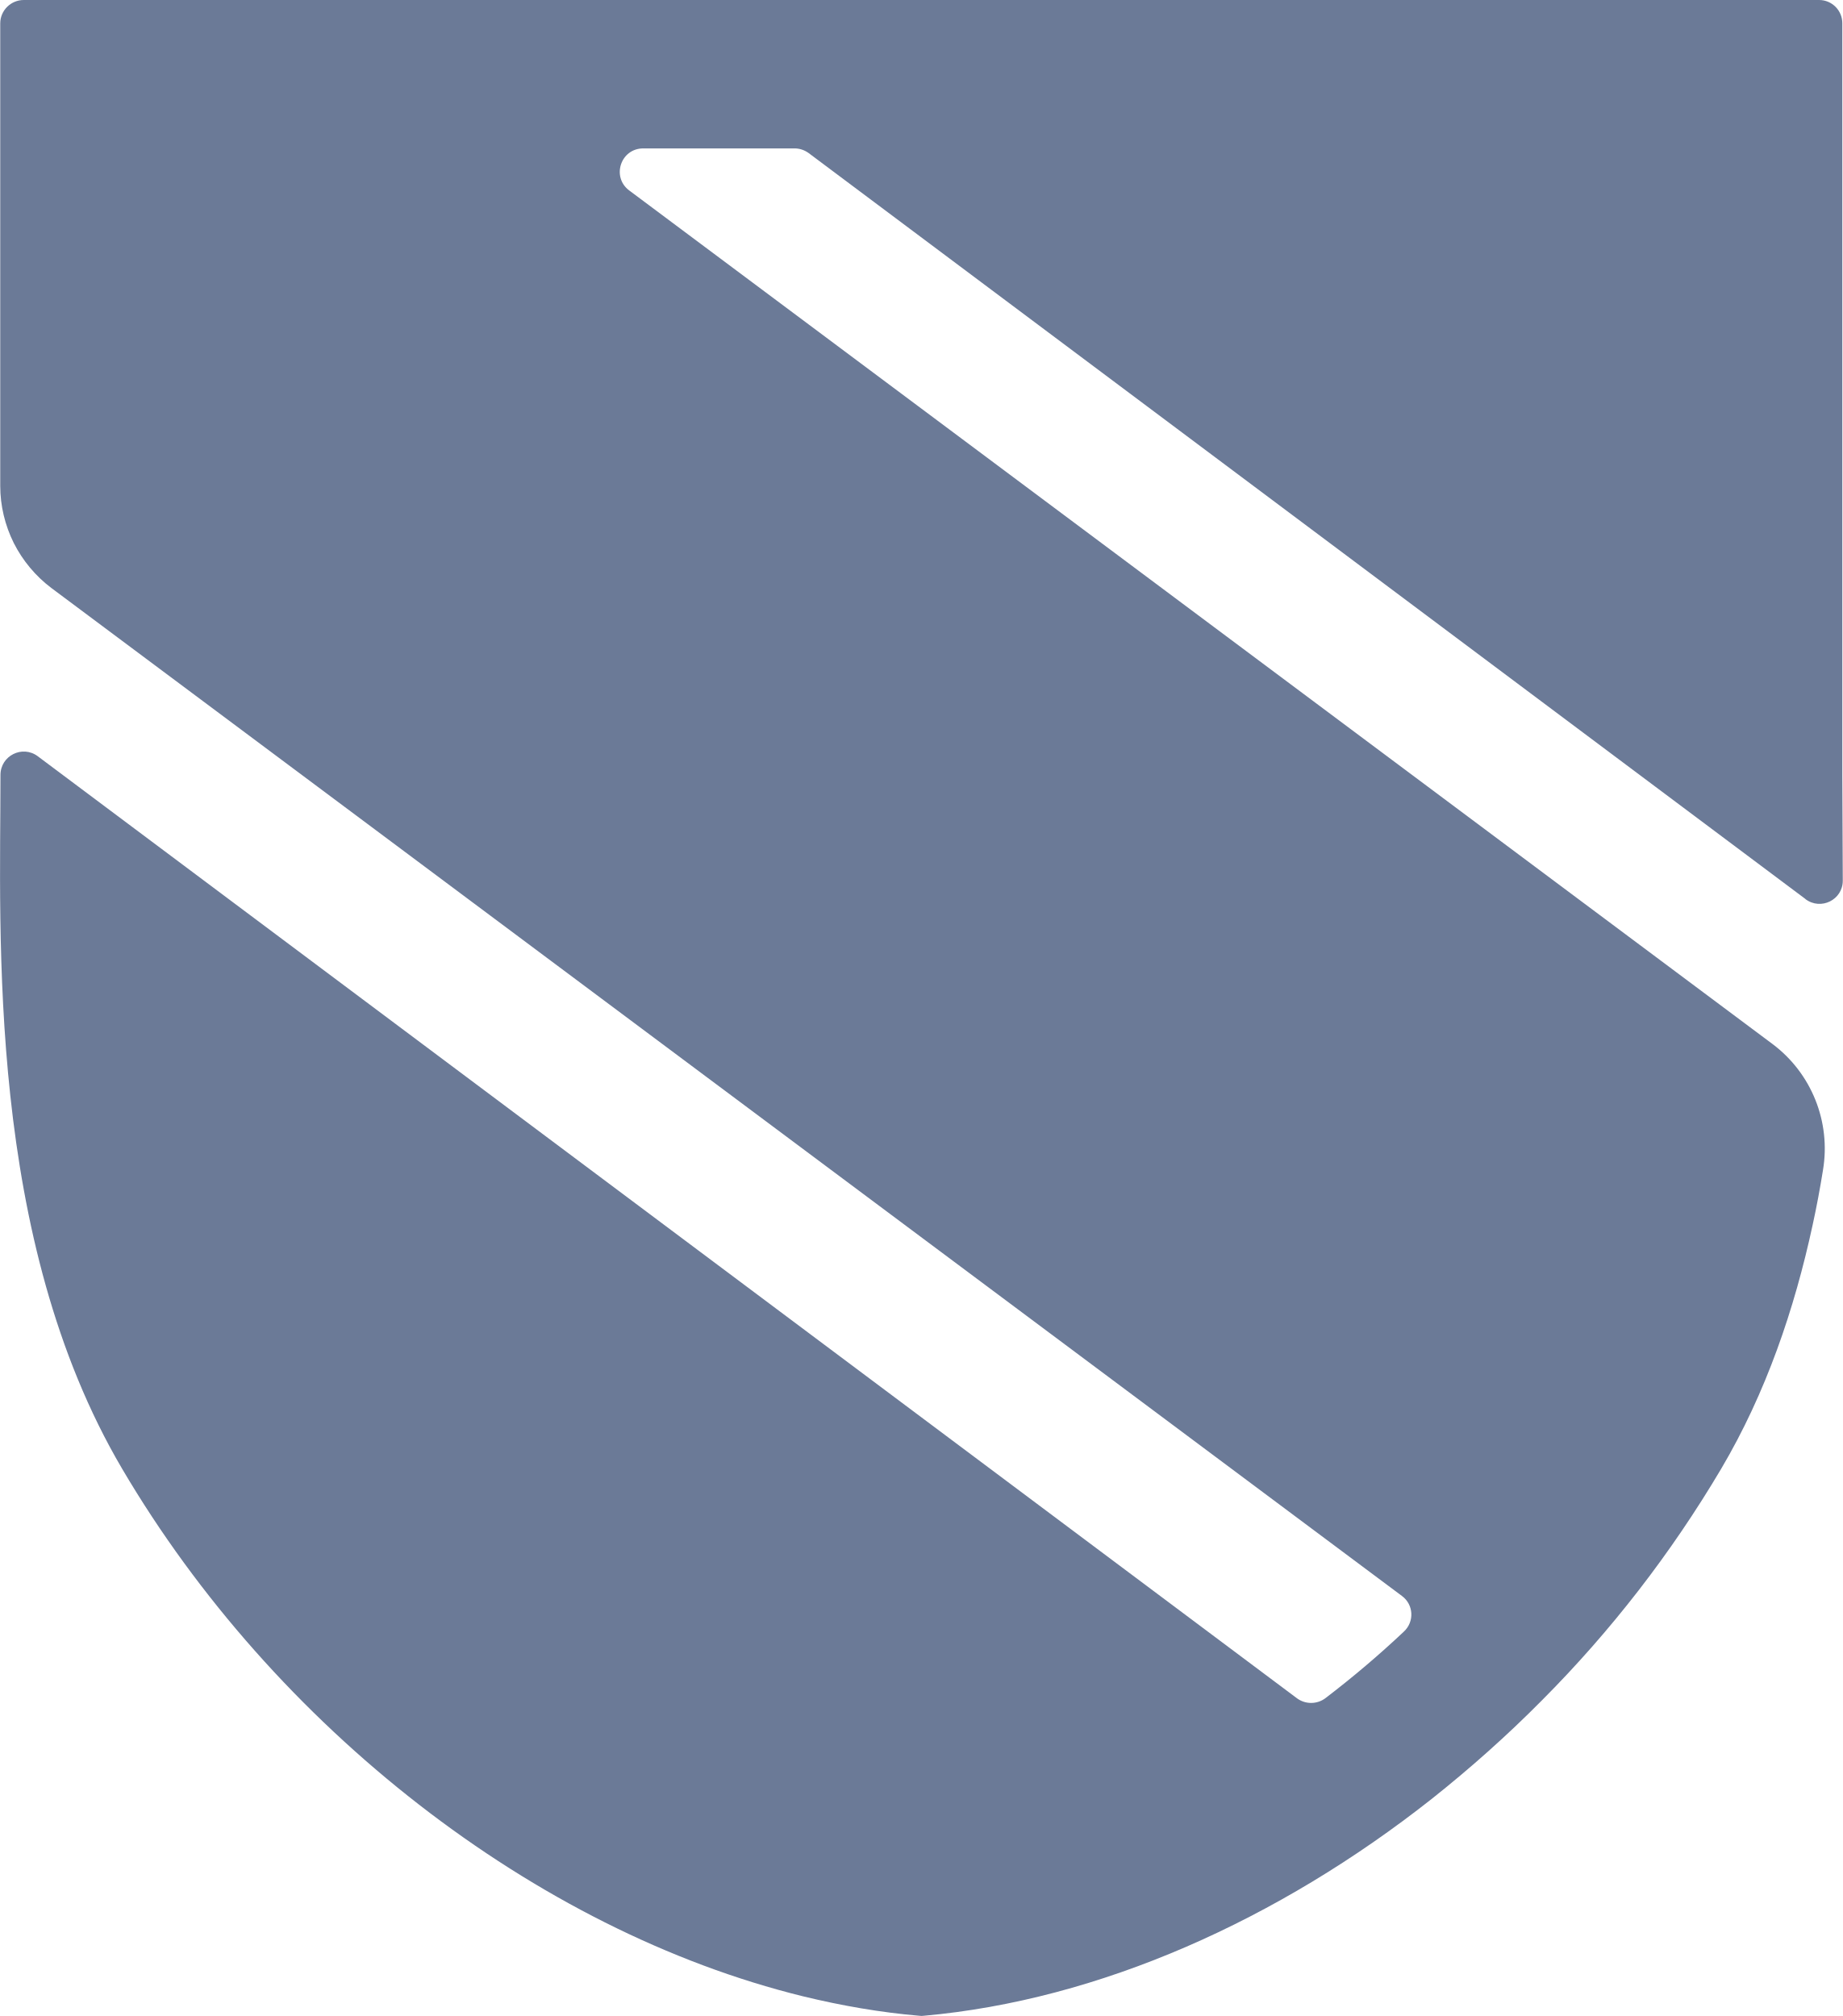
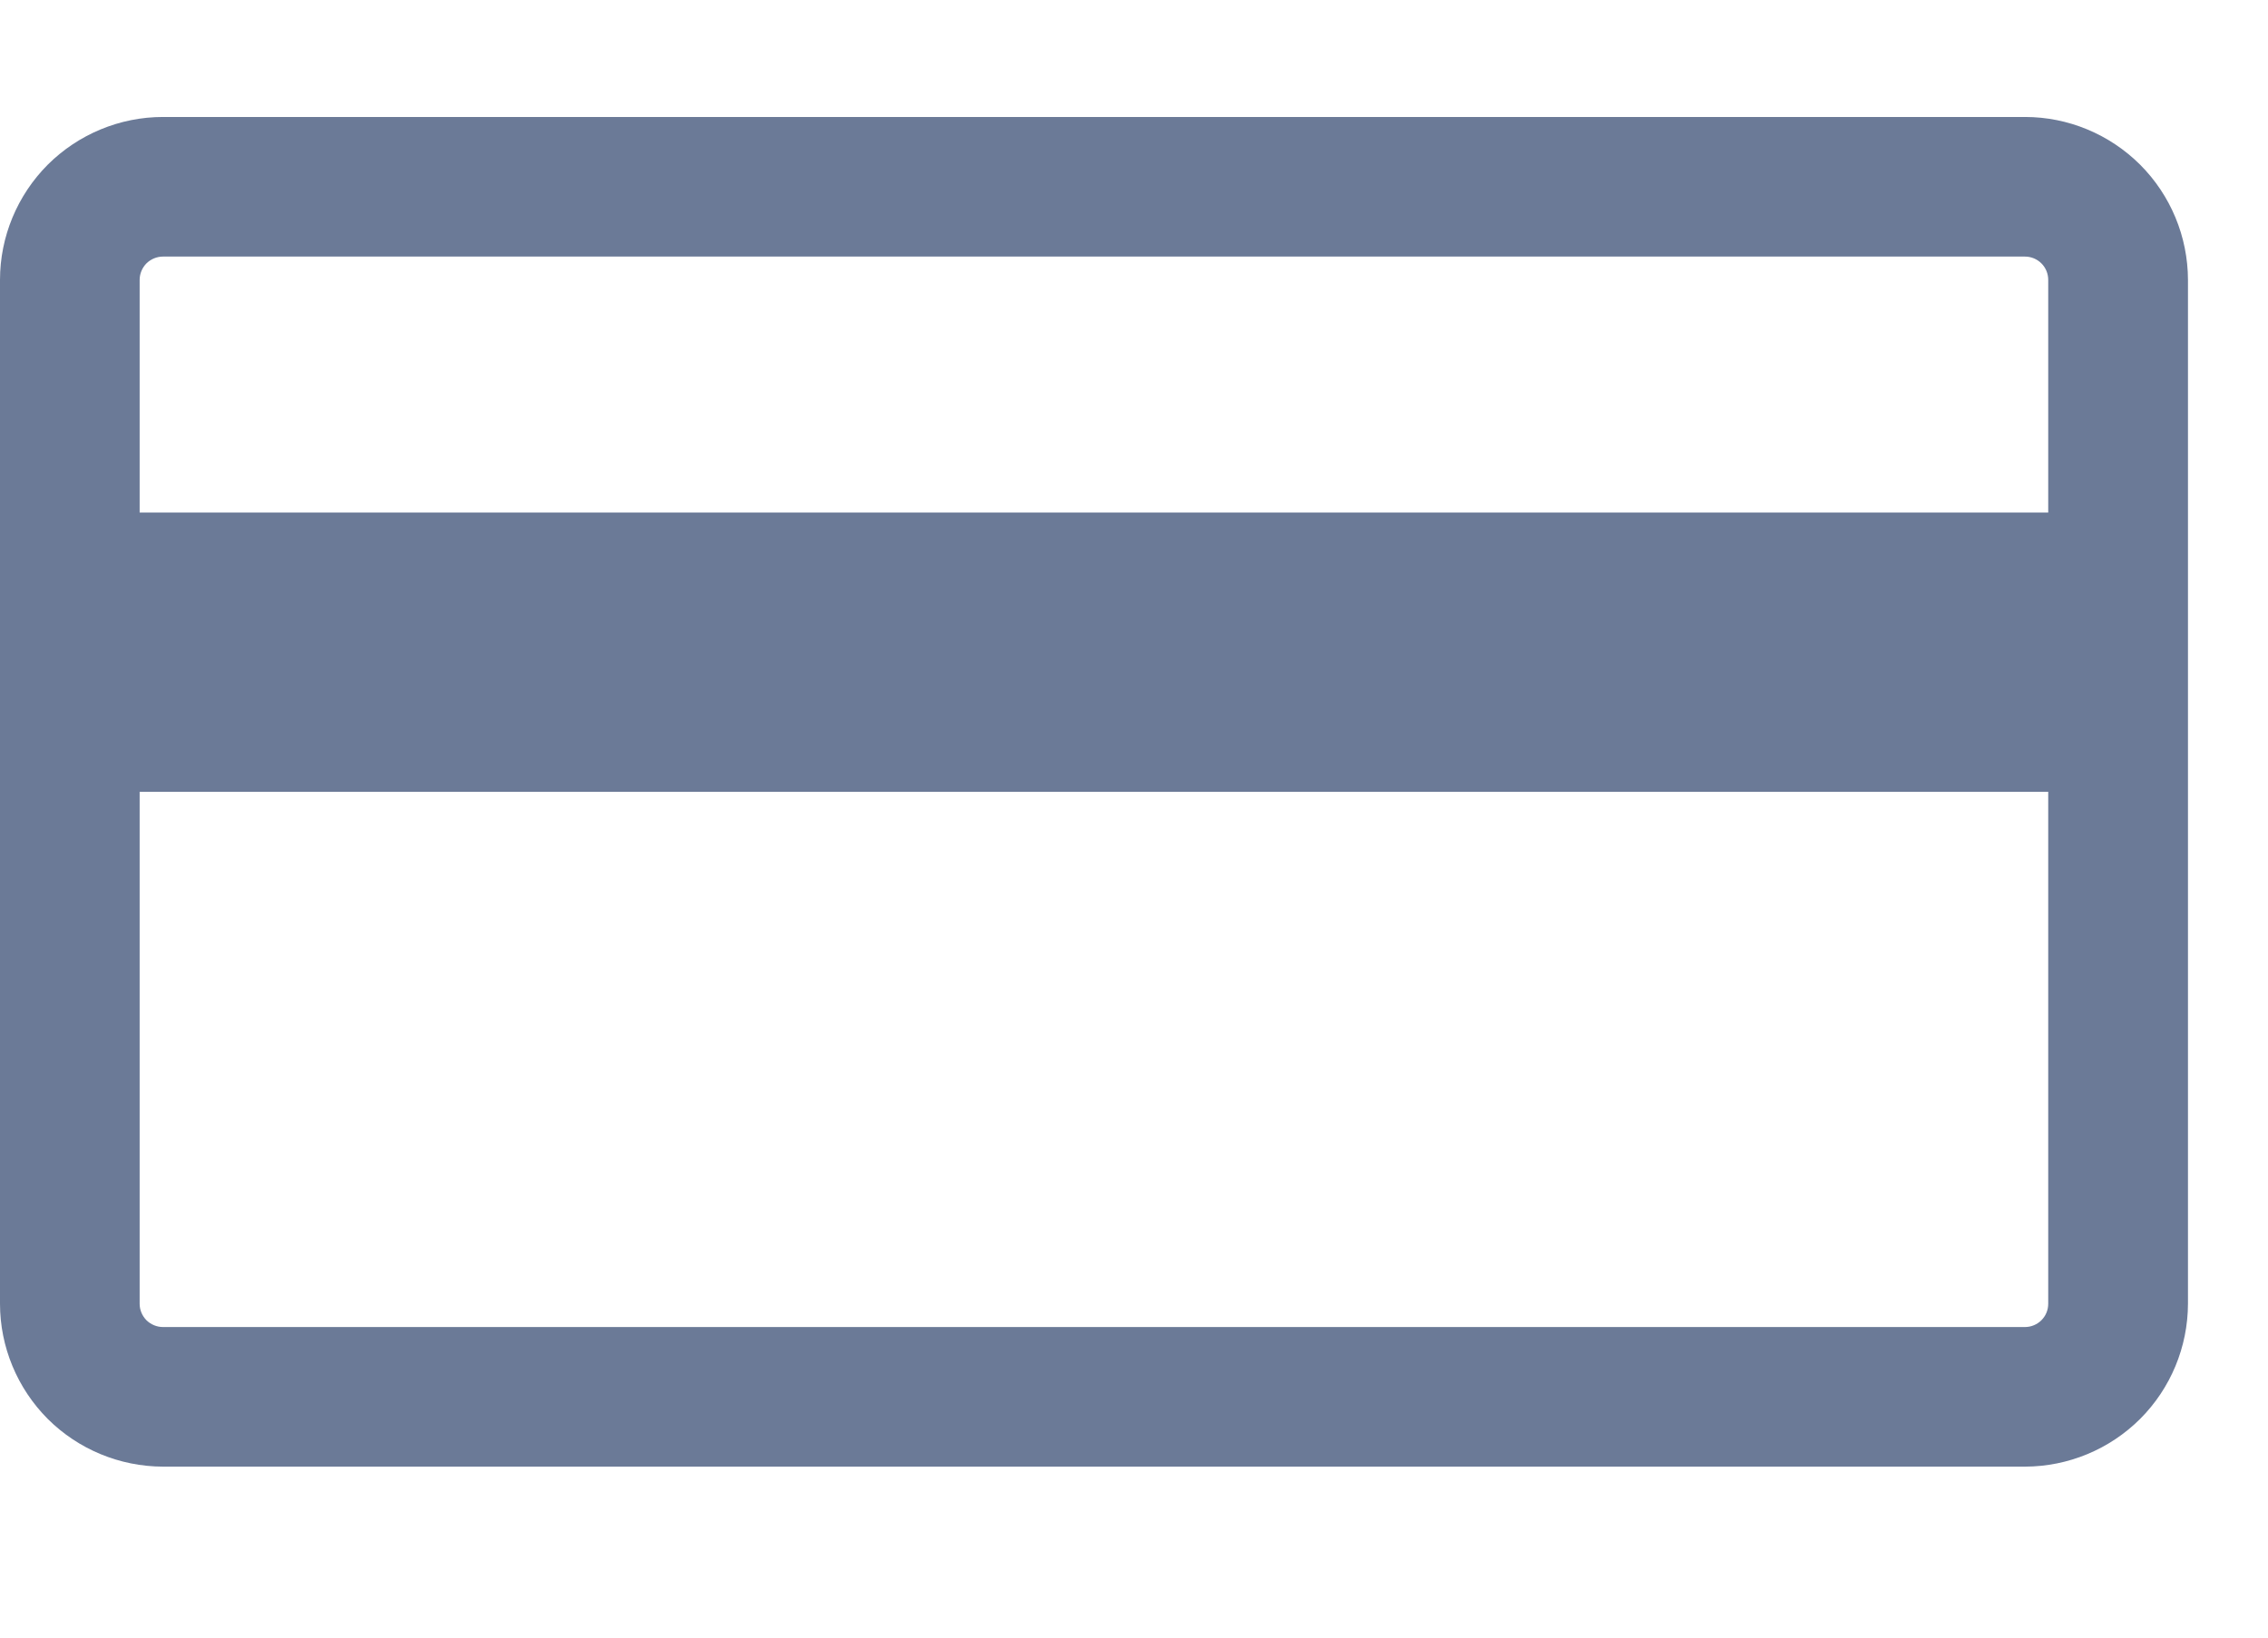
- <svg xmlns="http://www.w3.org/2000/svg" viewBox="6.161 6.778 15.655 17.13" width="15.655" height="17.13">
-   <path d="M 21.499 14.418 C 21.63 14.516 21.816 14.424 21.816 14.261 L 21.812 13.365 L 21.812 6.977 C 21.813 6.868 21.725 6.778 21.615 6.778 L 6.363 6.778 C 6.254 6.778 6.163 6.866 6.163 6.977 L 6.163 10.906 C 6.163 11.075 6.203 11.241 6.278 11.392 C 6.354 11.542 6.463 11.673 6.597 11.774 L 18.071 20.339 C 18.171 20.413 18.178 20.558 18.087 20.642 C 17.875 20.842 17.652 21.031 17.42 21.208 C 17.349 21.261 17.251 21.261 17.18 21.209 L 6.482 13.204 C 6.351 13.106 6.165 13.199 6.165 13.363 C 6.165 14.736 6.044 17.297 7.199 19.259 C 8.489 21.451 10.705 23.181 12.984 23.741 C 13.314 23.821 13.642 23.878 13.971 23.906 C 13.984 23.908 13.997 23.908 14.009 23.906 C 15.501 23.773 17.02 23.092 18.323 22.064 C 18.649 21.805 18.962 21.527 19.259 21.227 C 19.847 20.637 20.358 19.976 20.782 19.26 C 21.165 18.612 21.406 17.899 21.56 17.186 C 21.594 17.031 21.623 16.875 21.648 16.719 C 21.716 16.31 21.55 15.897 21.219 15.649 L 11.506 8.396 C 11.354 8.282 11.433 8.039 11.626 8.039 L 12.911 8.039 C 12.954 8.039 12.995 8.053 13.03 8.078 L 21.499 14.417 L 21.499 14.418 Z" fill="#6B7A97" />
+ <svg xmlns="http://www.w3.org/2000/svg" width="18" height="13" viewBox="0 0 21 13" fill="none">
+   <path d="M1.509 12.5H18.75C19.15 12.499 19.533 12.34 19.816 12.058C20.099 11.775 20.258 11.391 20.259 10.991V1.509C20.258 1.109 20.099 0.725 19.816 0.442C19.533 0.16 19.15 0 18.75 0H1.509C1.109 0 0.725 0.16 0.442 0.442C0.16 0.725 0 1.109 0 1.509V10.991C0 11.391 0.16 11.775 0.442 12.058C0.725 12.34 1.109 12.499 1.509 12.5ZM18.75 11.207H1.509C1.452 11.207 1.397 11.184 1.356 11.144C1.316 11.103 1.293 11.049 1.293 10.991V6.25H18.965V10.991C18.965 11.049 18.943 11.103 18.902 11.144C18.862 11.184 18.807 11.207 18.75 11.207ZM1.509 1.293H18.75C18.807 1.293 18.862 1.316 18.902 1.356C18.943 1.397 18.965 1.452 18.965 1.509V3.664H1.293V1.509C1.293 1.452 1.316 1.397 1.356 1.356C1.397 1.316 1.452 1.293 1.509 1.293Z" fill="#6B7A97" />
</svg>
